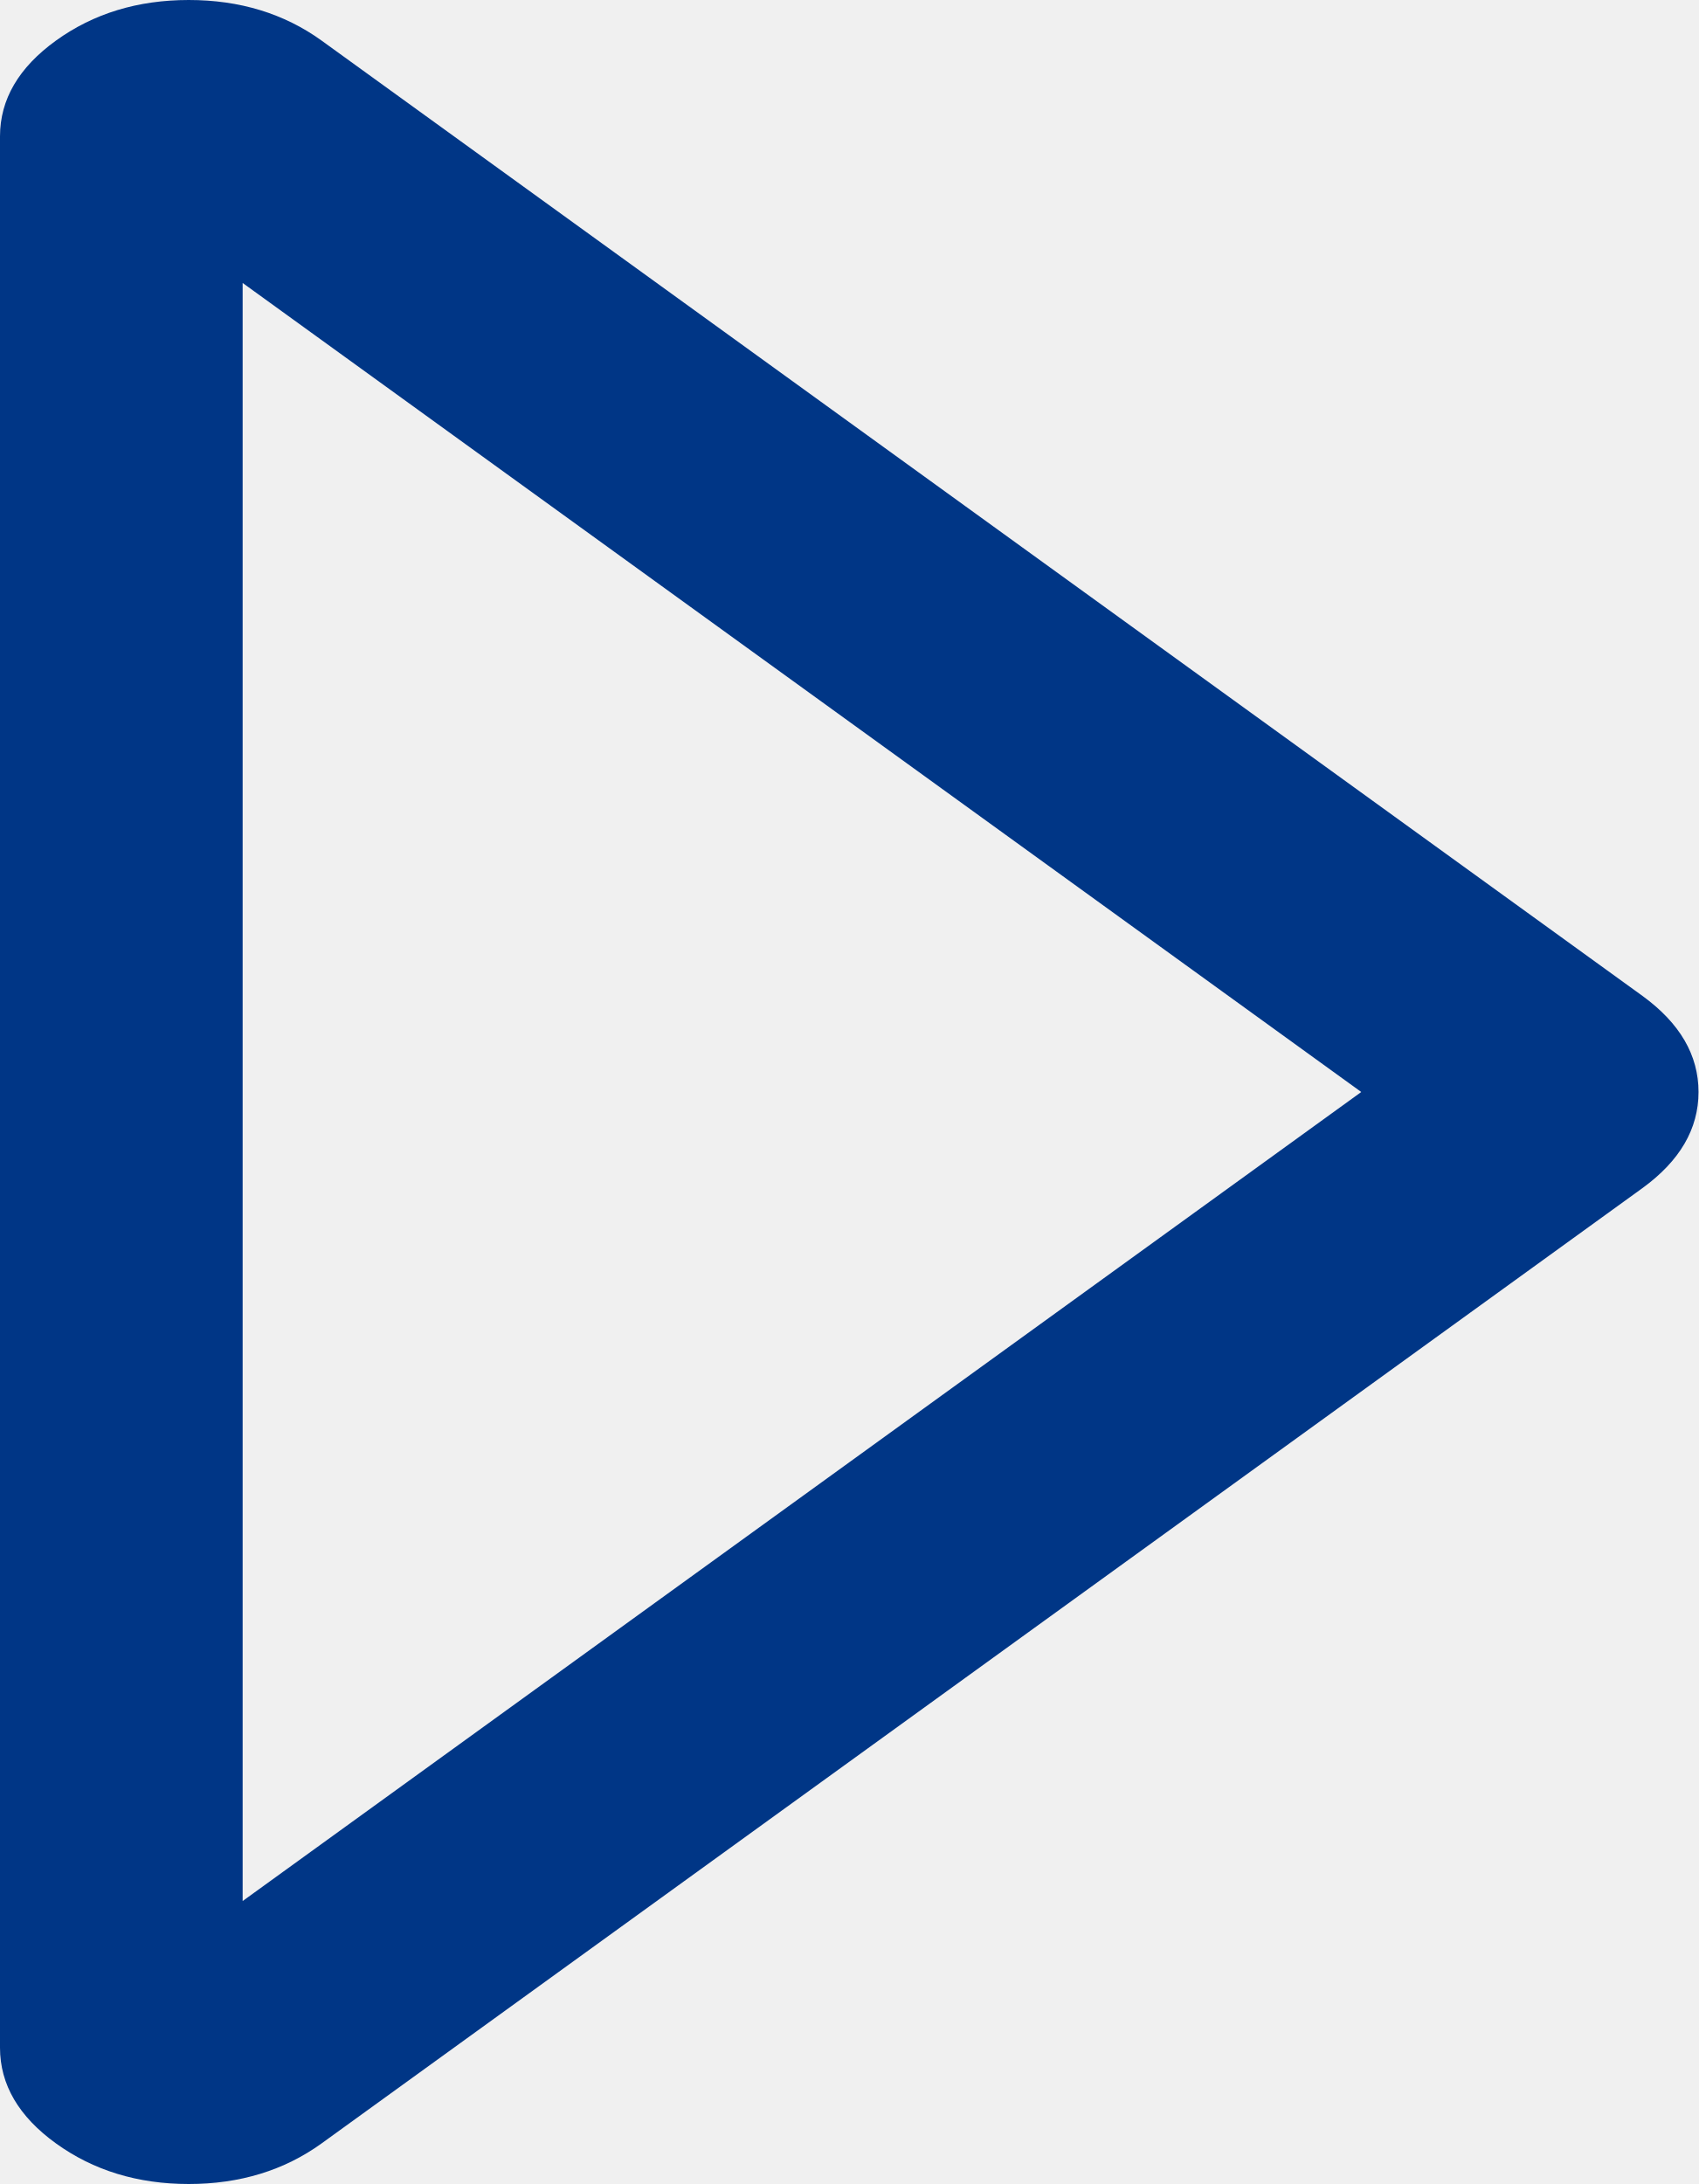
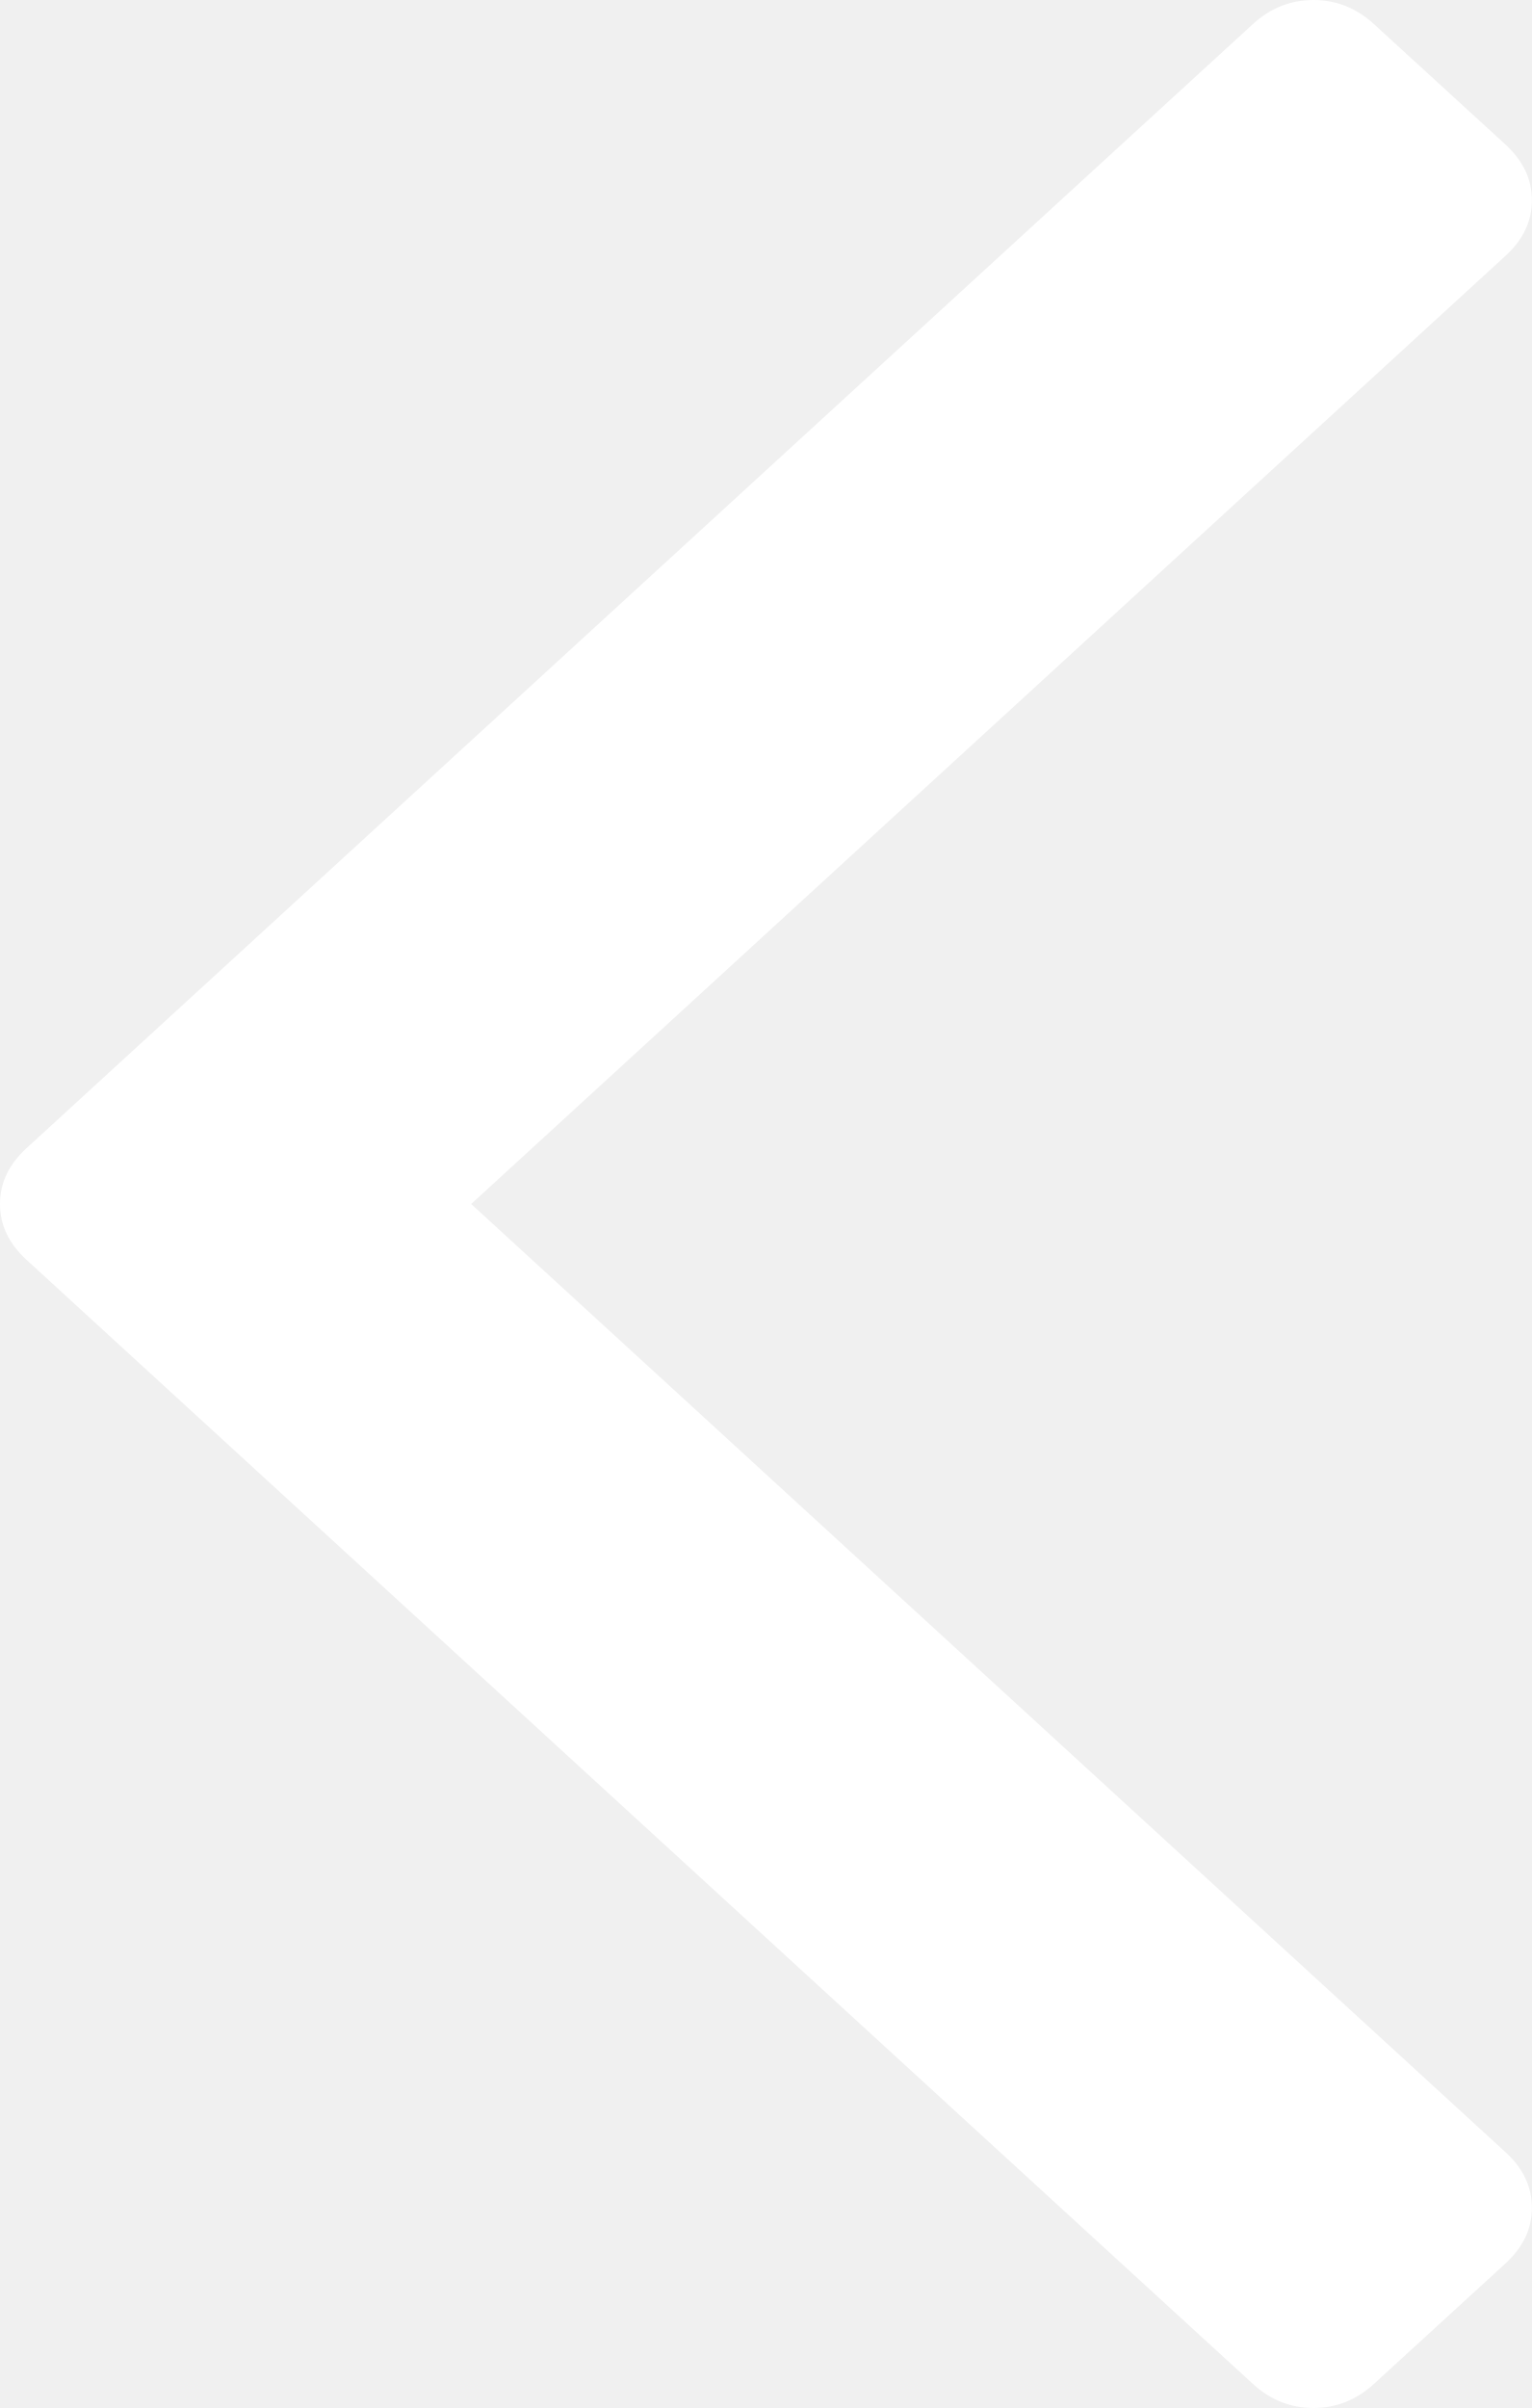
- <svg xmlns="http://www.w3.org/2000/svg" version="1.1" width="7px" height="9px">
-   <defs>
-     <mask fill="white" id="clip5">
-       <path d="M 6.769 4.104  C 6.923 4.216  7 4.348  7 4.5  C 7 4.652  6.923 4.784  6.769 4.896  L 1.325 8.833  C 1.171 8.944  0.988 9  0.778 9  C 0.567 9  0.385 8.944  0.231 8.833  C 0.077 8.722  0 8.59  0 8.438  L 0 0.562  C 0 0.41  0.077 0.278  0.231 0.167  C 0.385 0.056  0.567 0  0.778 0  C 0.988 0  1.171 0.056  1.325 0.167  L 6.769 4.104  Z " fill-rule="evenodd" />
-     </mask>
-   </defs>
-   <g transform="matrix(1 0 0 1 -70 -406 )">
-     <path d="M 6.769 4.104  C 6.923 4.216  7 4.348  7 4.5  C 7 4.652  6.923 4.784  6.769 4.896  L 1.325 8.833  C 1.171 8.944  0.988 9  0.778 9  C 0.567 9  0.385 8.944  0.231 8.833  C 0.077 8.722  0 8.59  0 8.438  L 0 0.562  C 0 0.41  0.077 0.278  0.231 0.167  C 0.385 0.056  0.567 0  0.778 0  C 0.988 0  1.171 0.056  1.325 0.167  L 6.769 4.104  Z " fill-rule="nonzero" fill="#333333" stroke="none" fill-opacity="0" transform="matrix(1 0 0 1 70 406 )" />
-     <path d="M 6.769 4.104  C 6.923 4.216  7 4.348  7 4.5  C 7 4.652  6.923 4.784  6.769 4.896  L 1.325 8.833  C 1.171 8.944  0.988 9  0.778 9  C 0.567 9  0.385 8.944  0.231 8.833  C 0.077 8.722  0 8.59  0 8.438  L 0 0.562  C 0 0.41  0.077 0.278  0.231 0.167  C 0.385 0.056  0.567 0  0.778 0  C 0.988 0  1.171 0.056  1.325 0.167  L 6.769 4.104  Z " stroke-width="2" stroke="#003686" fill="none" transform="matrix(1 0 0 1 70 406 )" mask="url(#clip5)" />
+ <svg xmlns="http://www.w3.org/2000/svg" version="1.1" width="7px" height="11px">
+   <g transform="matrix(1 0 0 1 -45 -124 )">
+     <path d="M 6.88 0.661  C 6.96 0.735  7 0.819  7 0.915  C 7 1.01  6.96 1.095  6.88 1.168  L 2.153 5.5  L 6.88 9.832  C 6.96 9.905  7 9.99  7 10.085  C 7 10.181  6.96 10.265  6.88 10.339  L 6.278 10.89  C 6.198 10.963  6.106 11  6.002 11  C 5.897 11  5.805 10.963  5.725 10.89  L 0.12 5.754  C 0.04 5.68  0 5.596  0 5.5  C 0 5.404  0.04 5.32  0.12 5.246  L 5.725 0.11  C 5.805 0.037  5.897 0  6.002 0  C 6.106 0  6.198 0.037  6.278 0.11  L 6.88 0.661  Z " fill-rule="nonzero" fill="#ffffff" stroke="none" transform="matrix(1 0 0 1 45 124 )" />
  </g>
</svg>
